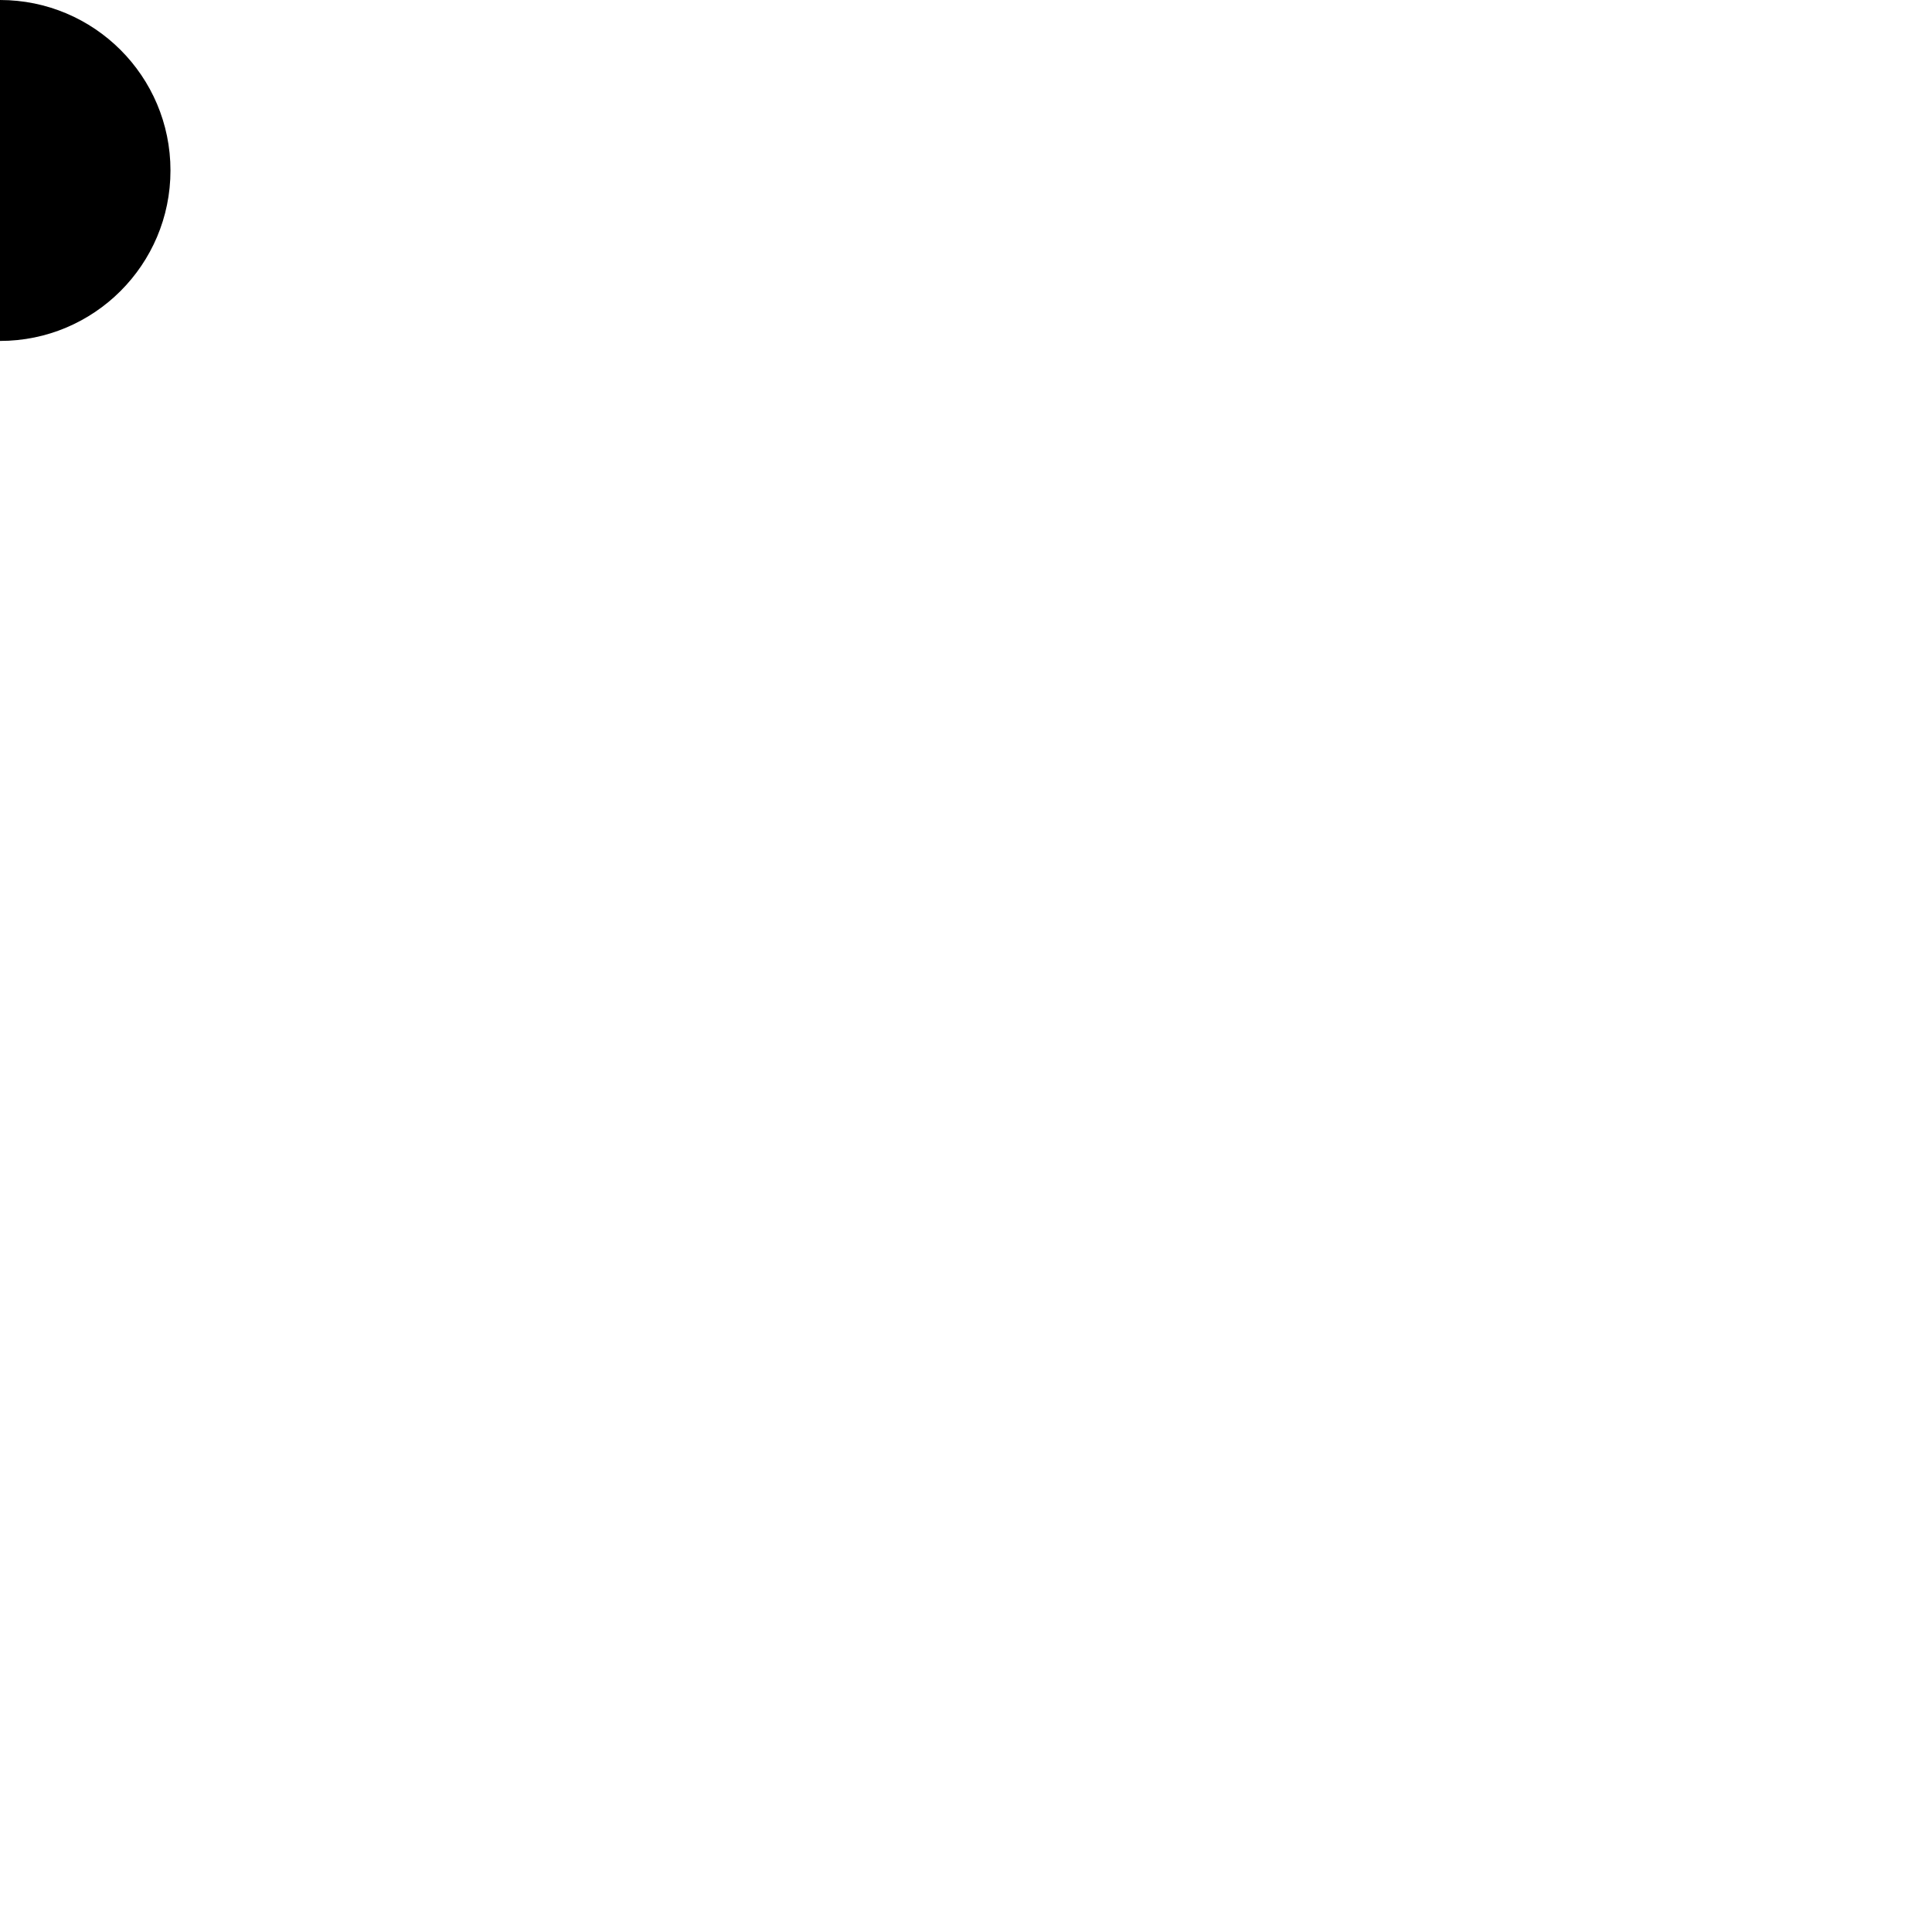
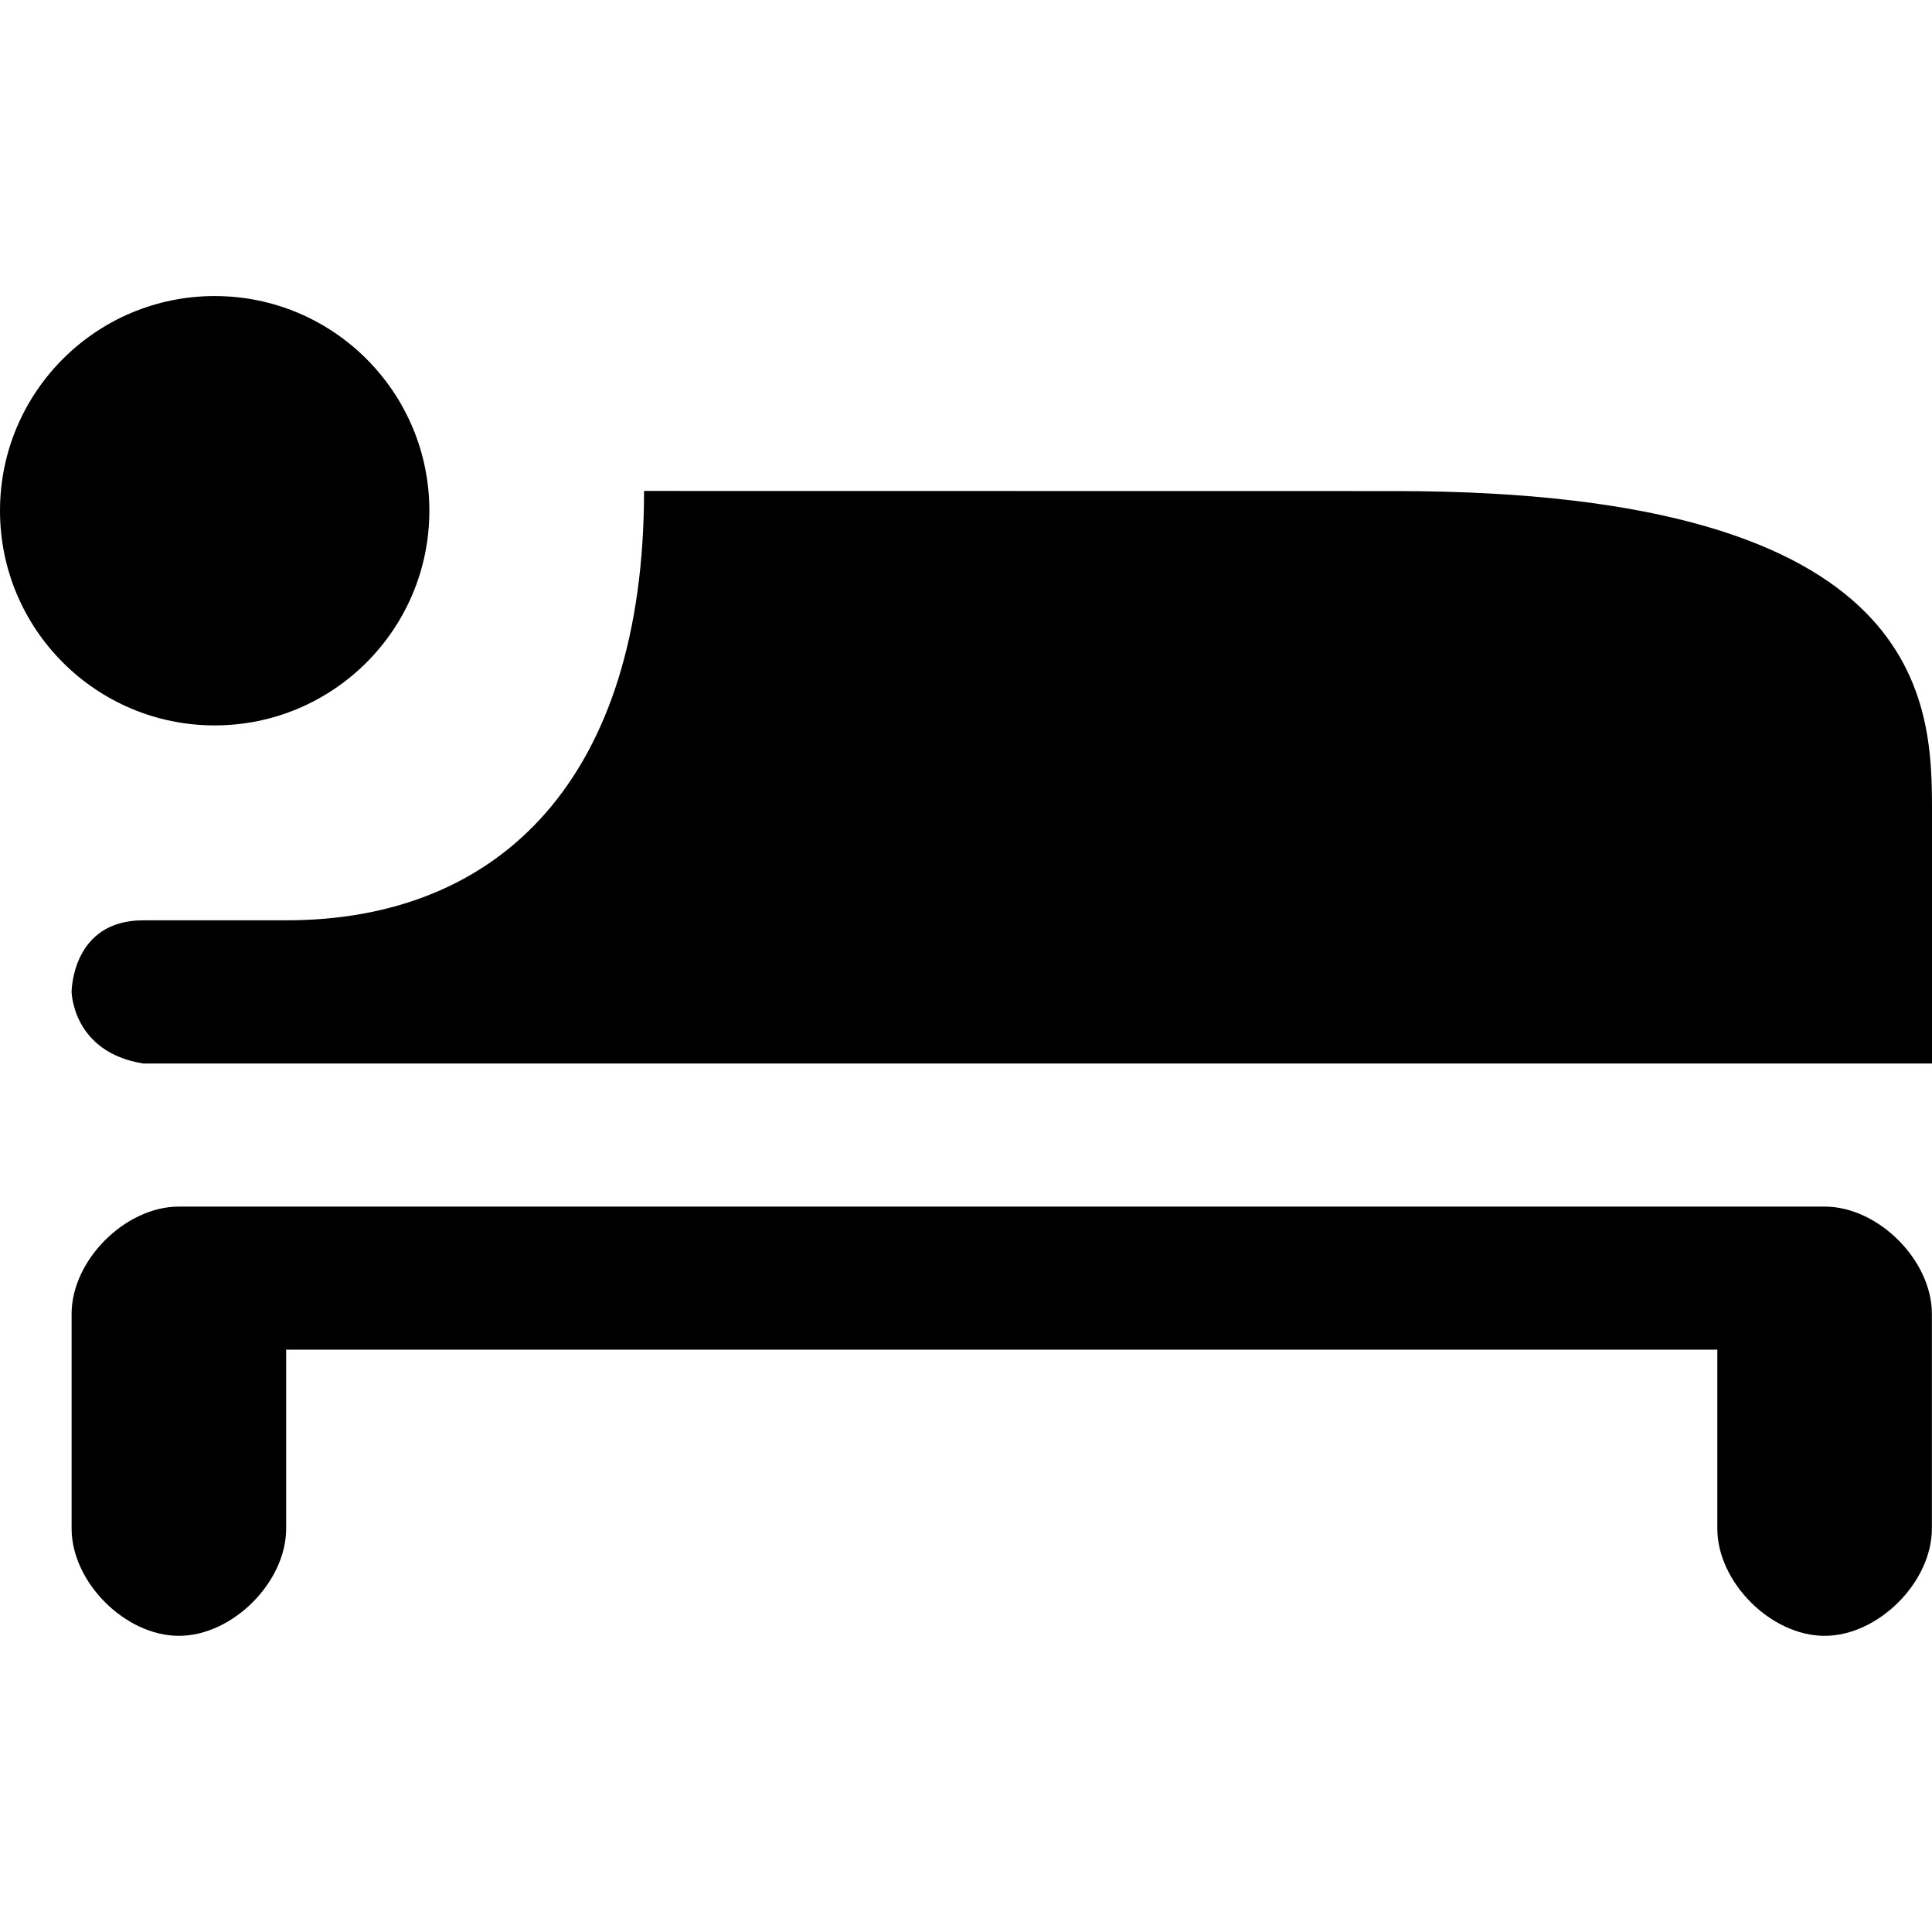
- <svg xmlns="http://www.w3.org/2000/svg" version="1.1" width="17" height="17" id="svg4619">
+ <svg xmlns="http://www.w3.org/2000/svg" version="1.1" width="17" height="17" id="svg4619" viewBox="0 0 17 17">
  <defs id="defs4621" />
-   <path d="m 0,0 c -0.828,0 -1.5,0.671 -1.5,1.5 0,0.828 0.672,1.5 1.5,1.5 0.828,0 1.5,-0.671 1.5,-1.5 0,-0.829 -0.672,-1.5 -1.5,-1.5 z M 193,1103.362 c 0,2 -1,3 -2.5,3 l -1,0 c -0.5,0 -0.5,0.5 -0.5,0.5 0,0 0,0.5 0.5,0.5 l 12.5,0 0,-1.75 c 0,-0.75 0,-2.25 -3.75,-2.25 z m -3.25,5 c -0.375,0 -0.75,0.375 -0.75,0.75 -1.8e-4,0.743 0,0.858 0,1.5 0,0.375 0.375,0.75 0.75,0.75 0.375,0 0.75,-0.375 0.75,-0.75 l 2e-5,-1.25 10,0 -2e-5,1.25 c -1e-5,0.375 0.375,0.75 0.75,0.75 0.375,0 0.75,-0.375 0.75,-0.75 l 0,-1.5 c 0,-0.375 -0.375,-0.75 -0.75,-0.75 z" id="path4536-7" style="color:#000000;fill:#000000;fill-opacity:1;stroke:none;stroke-width:2;marker:none;visibility:visible;display:inline;overflow:visible;enable-background:accumulate" />
+   <path d="M 1.889,2.605 C 0.846,2.605 0,3.451 0,4.494 c 0,1.043 0.846,1.889 1.889,1.889 1.043,0 1.889,-0.846 1.889,-1.889 0,-1.043 -0.846,-1.889 -1.889,-1.889 z m 3.778,1.715 c 0,2.519 -1.259,3.778 -3.148,3.778 l -1.259,0 c -0.63,0 -0.63,0.63 -0.63,0.63 0,0 0.008,0.53 0.63,0.63 L 17,9.358 17,7.154 C 17,6.209 17,4.321 12.278,4.321 Z M 1.574,10.617 c -0.472,0 -0.944,0.472 -0.944,0.944 -2.2667e-4,0.936 0,1.081 0,1.889 0,0.472 0.472,0.944 0.944,0.944 0.472,0 0.944,-0.472 0.944,-0.944 l 2.52e-5,-1.574 12.593,0 -2.5e-5,1.574 c -1.3e-5,0.472 0.472,0.944 0.944,0.944 0.472,0 0.944,-0.472 0.944,-0.944 l 0,-1.889 c 0,-0.472 -0.472,-0.944 -0.944,-0.944 z" id="path4536-7" style="color:#000000;display:inline;overflow:visible;visibility:visible;fill:#000000;fill-opacity:1;stroke:none;stroke-width:2.519;marker:none;enable-background:accumulate" />
</svg>
